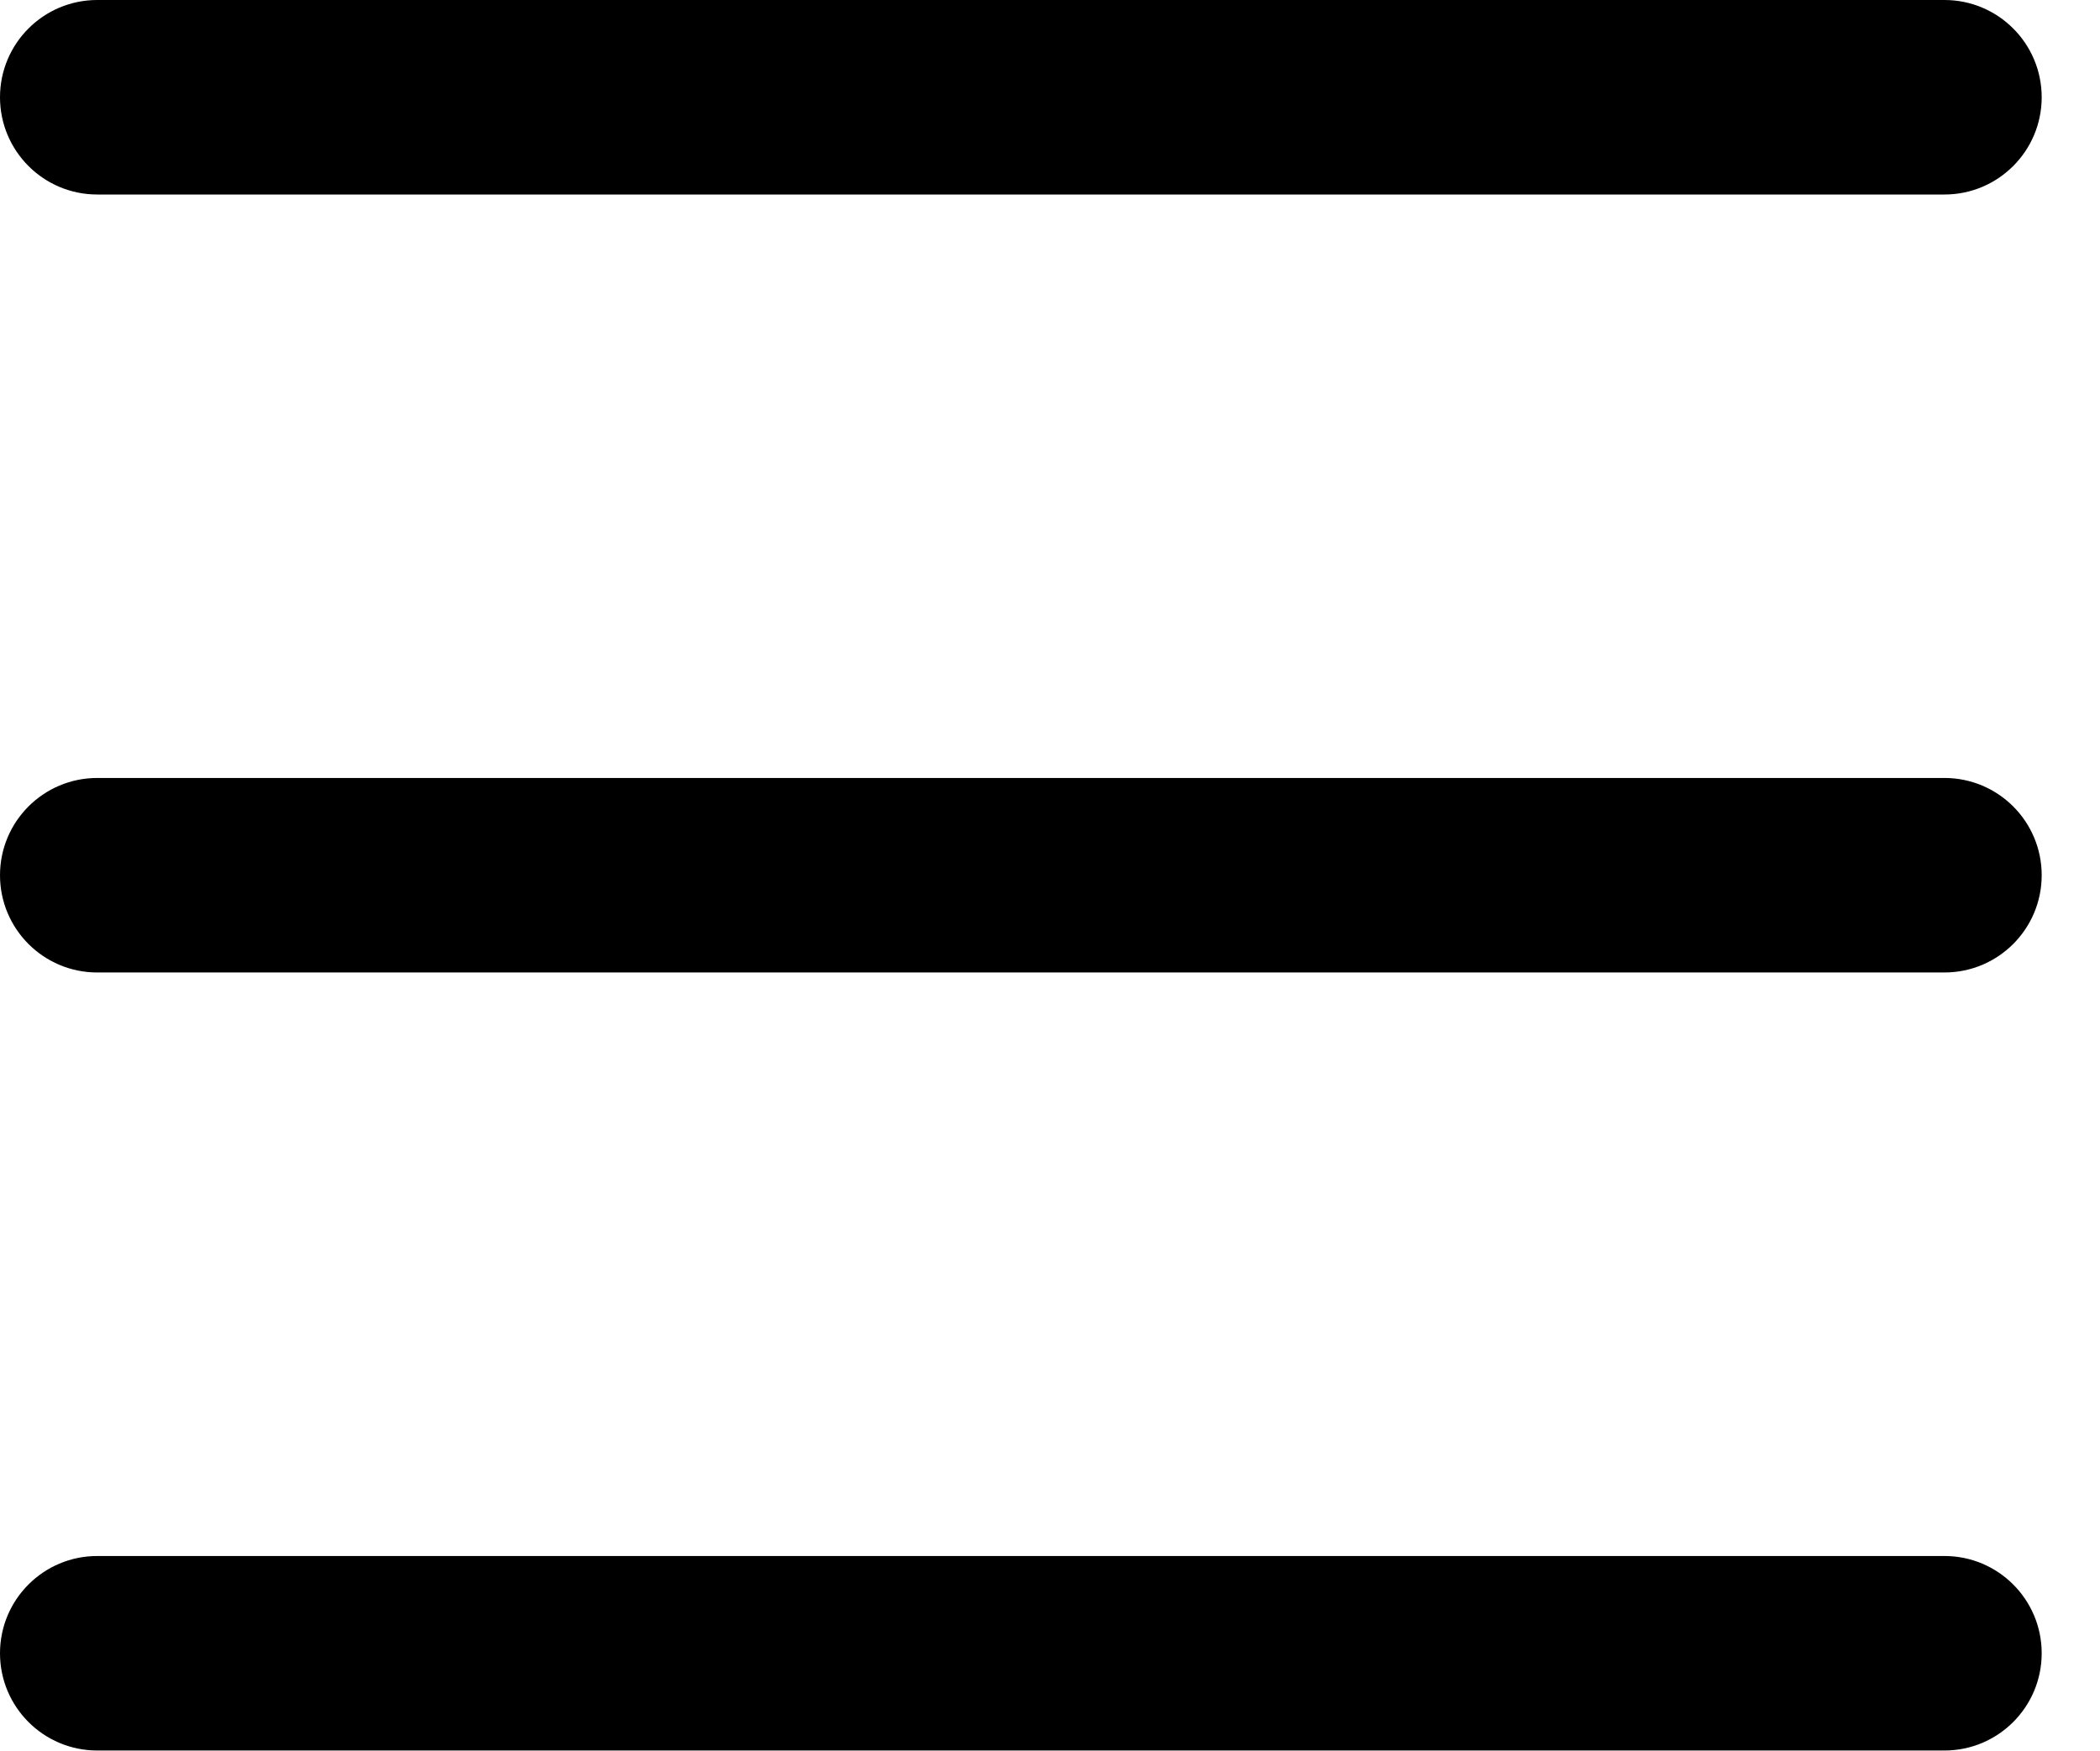
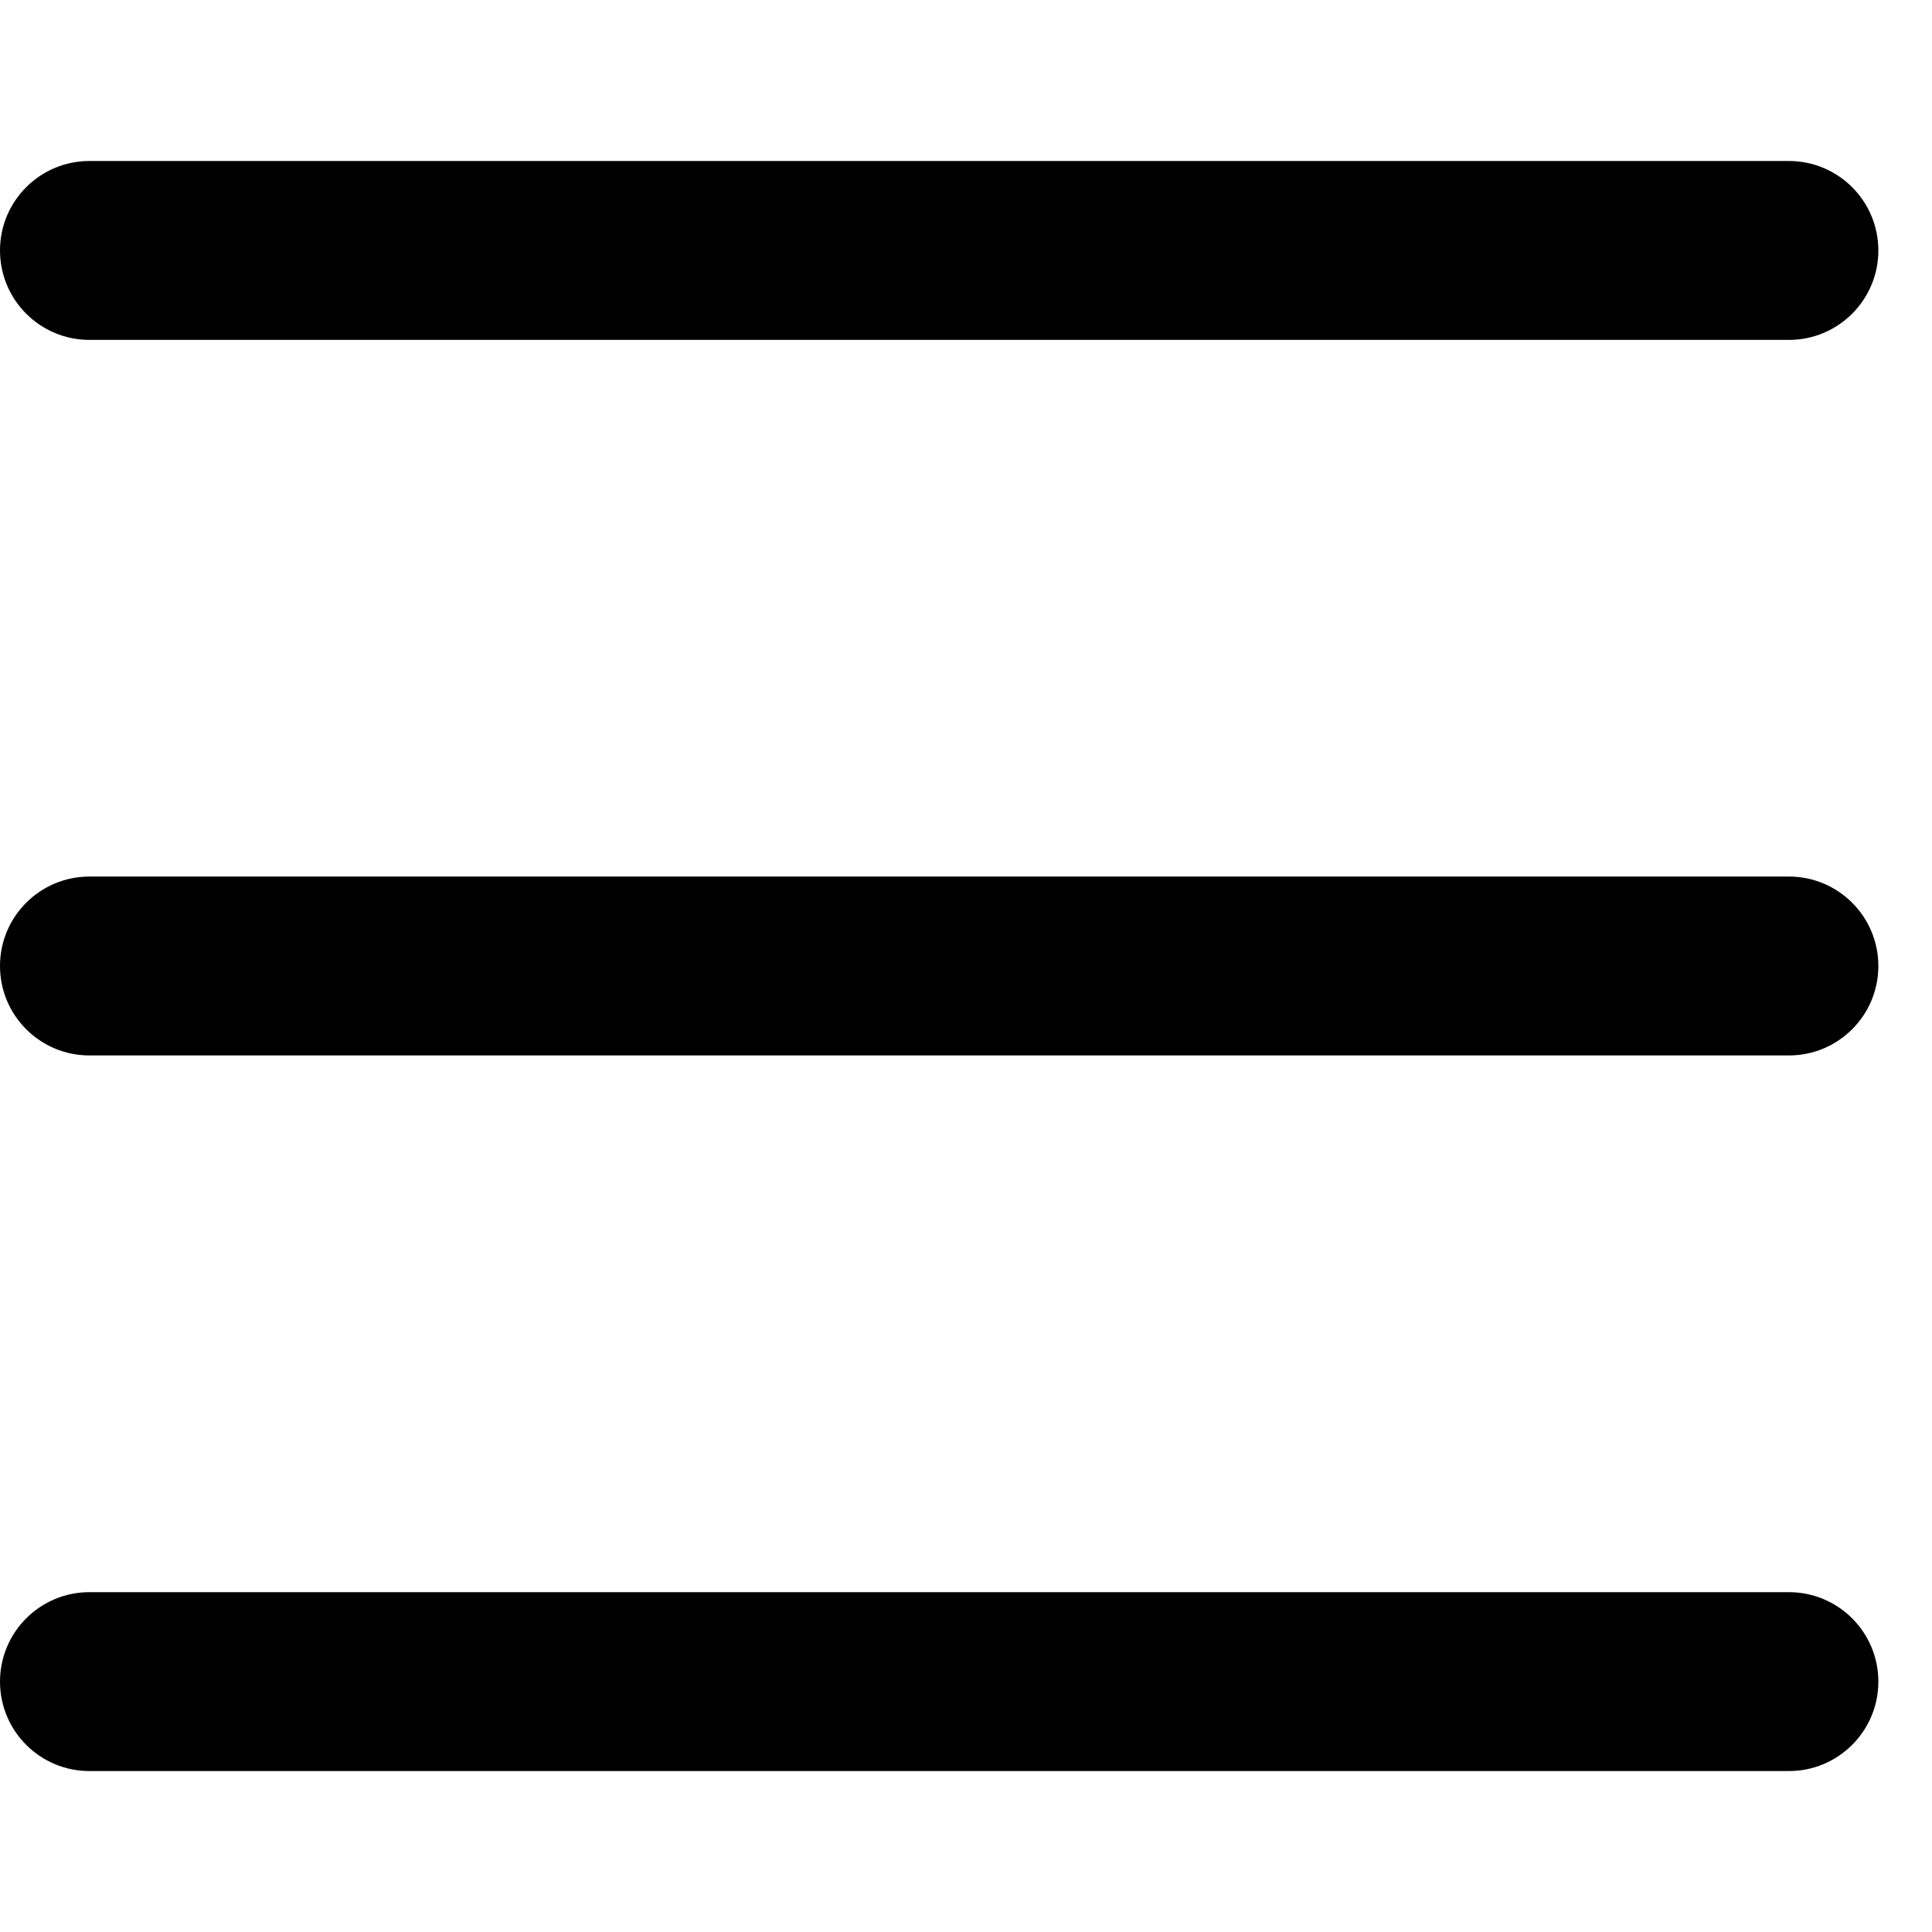
- <svg xmlns="http://www.w3.org/2000/svg" width="30" height="25" viewBox="0 0 30 25" fill="none">
+ <svg xmlns="http://www.w3.org/2000/svg" width="21" height="21" viewBox="0 0 30 25" fill="none">
  <rect width="29.167" height="2.778" rx="1.389" fill="black" />
  <rect y="11.111" width="29.167" height="2.778" rx="1.389" fill="black" />
  <rect y="22.223" width="29.167" height="2.778" rx="1.389" fill="black" />
</svg>
